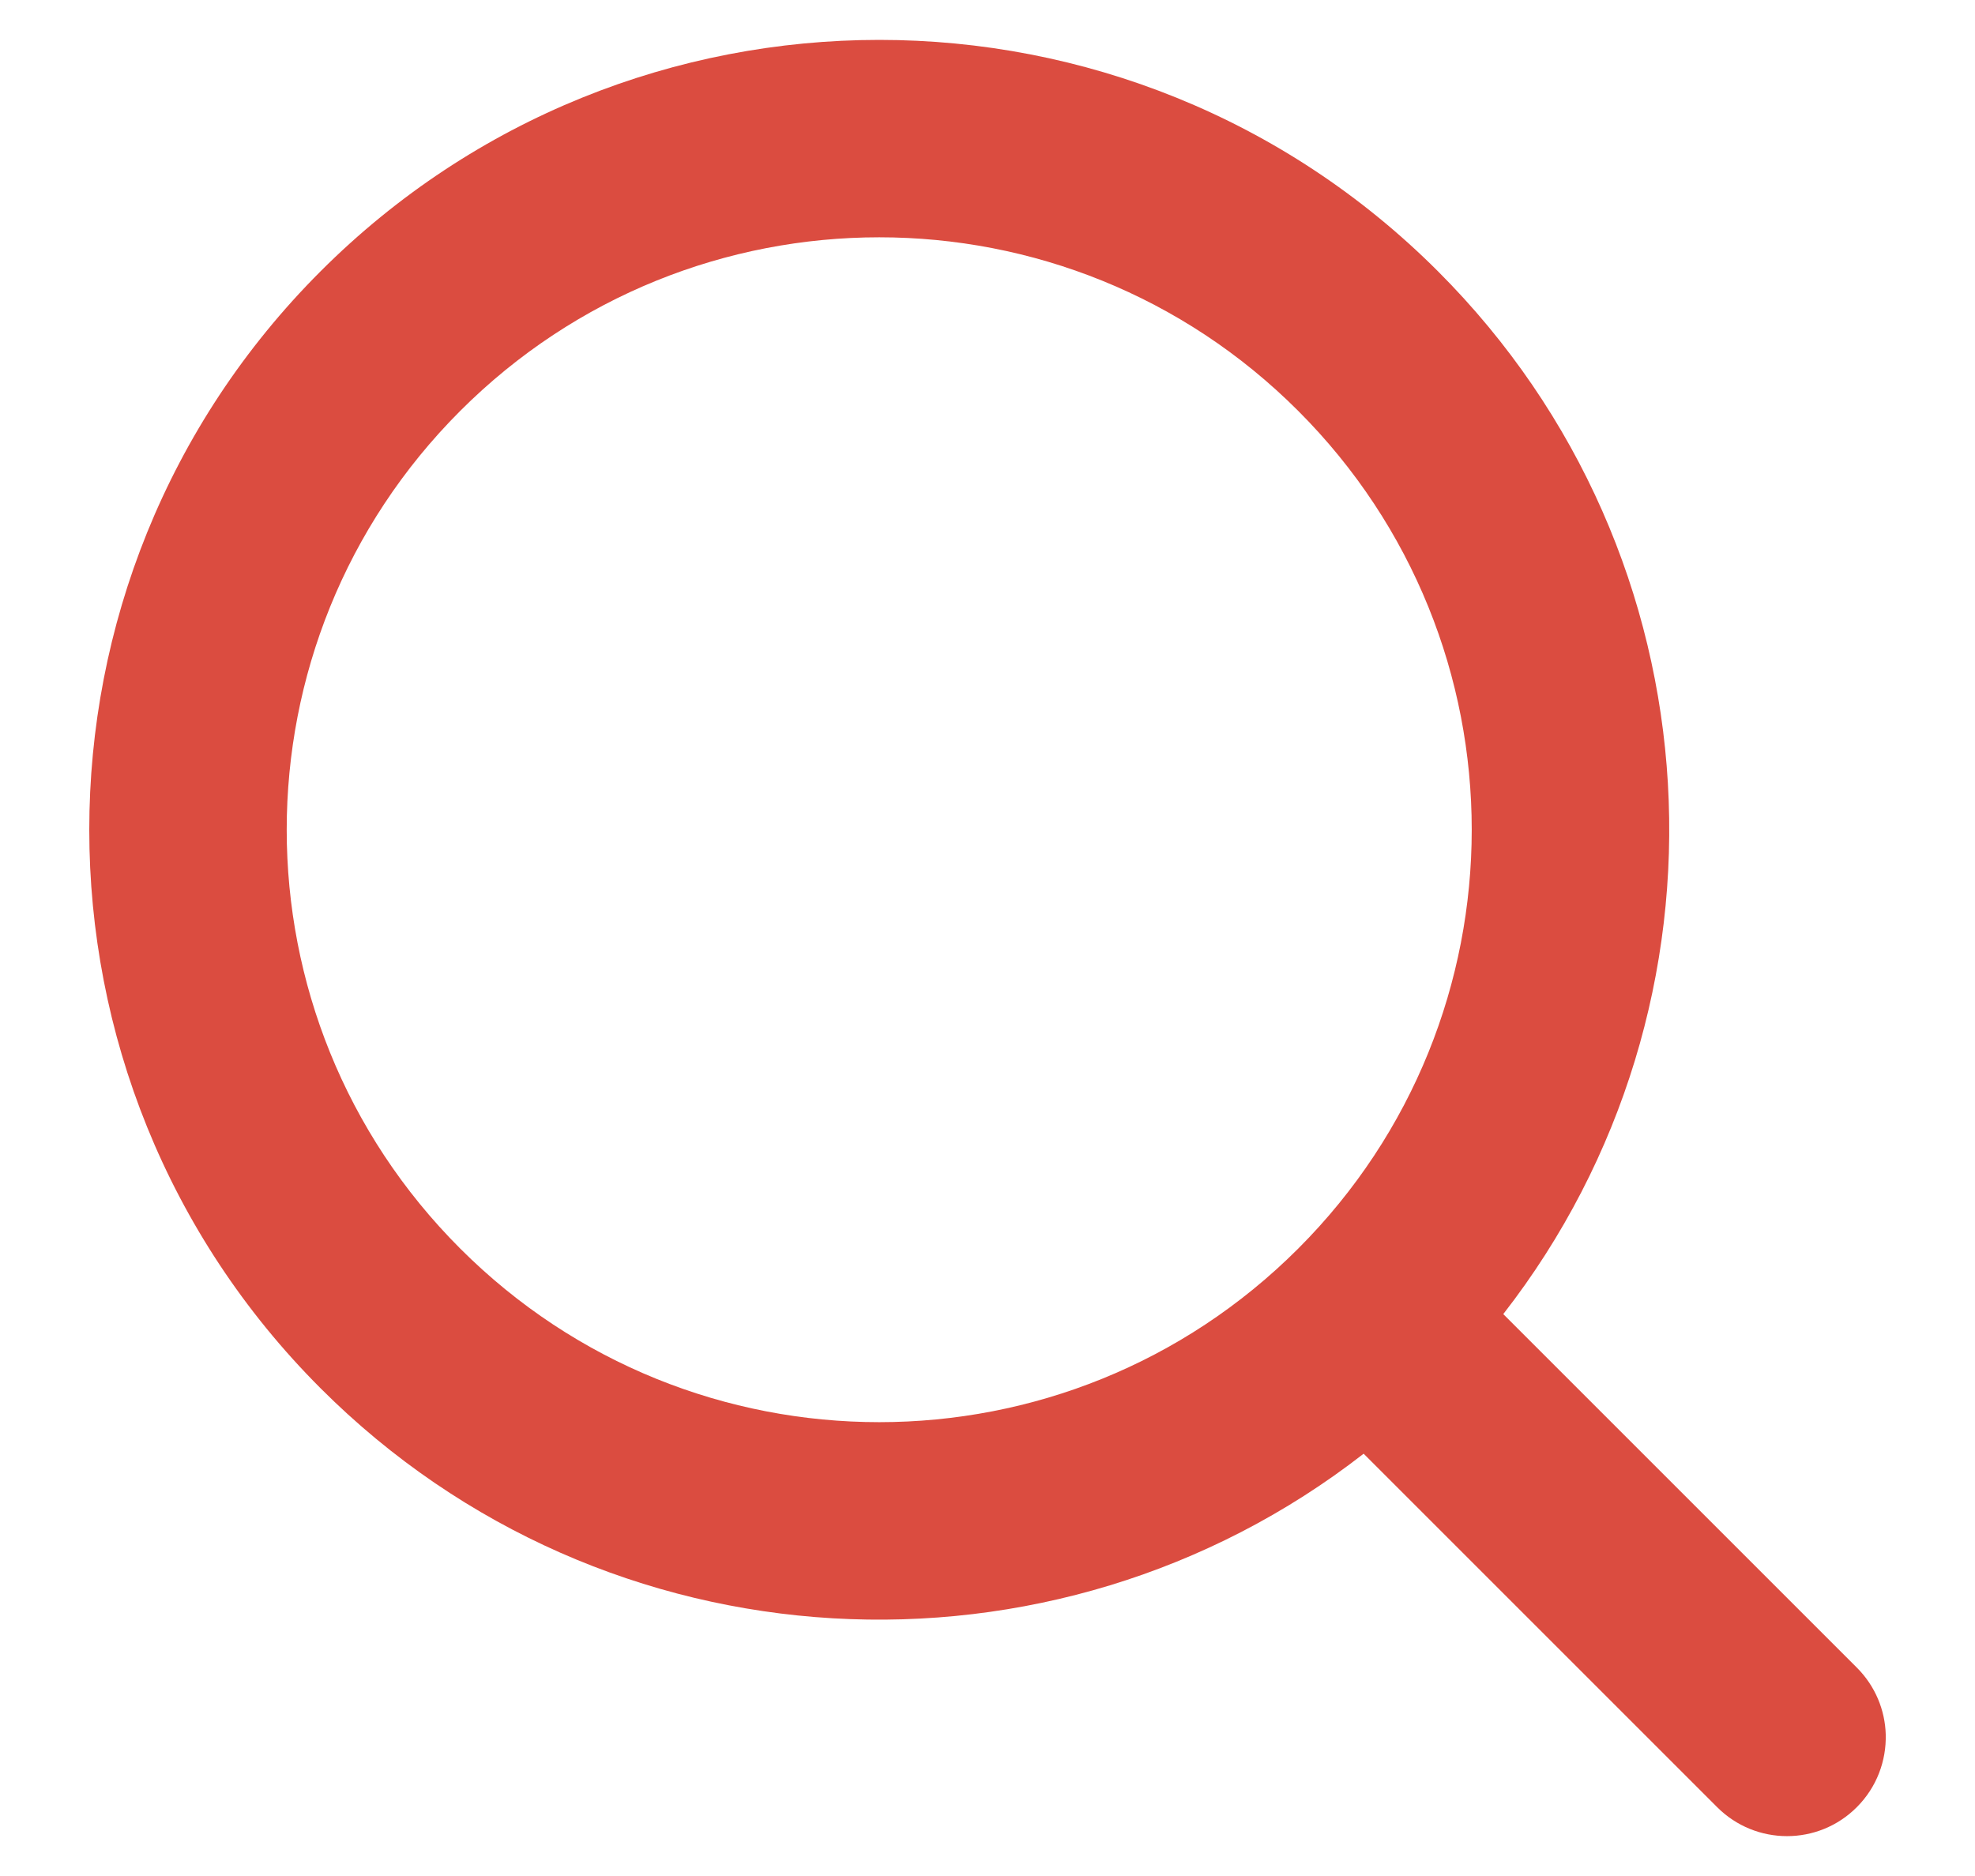
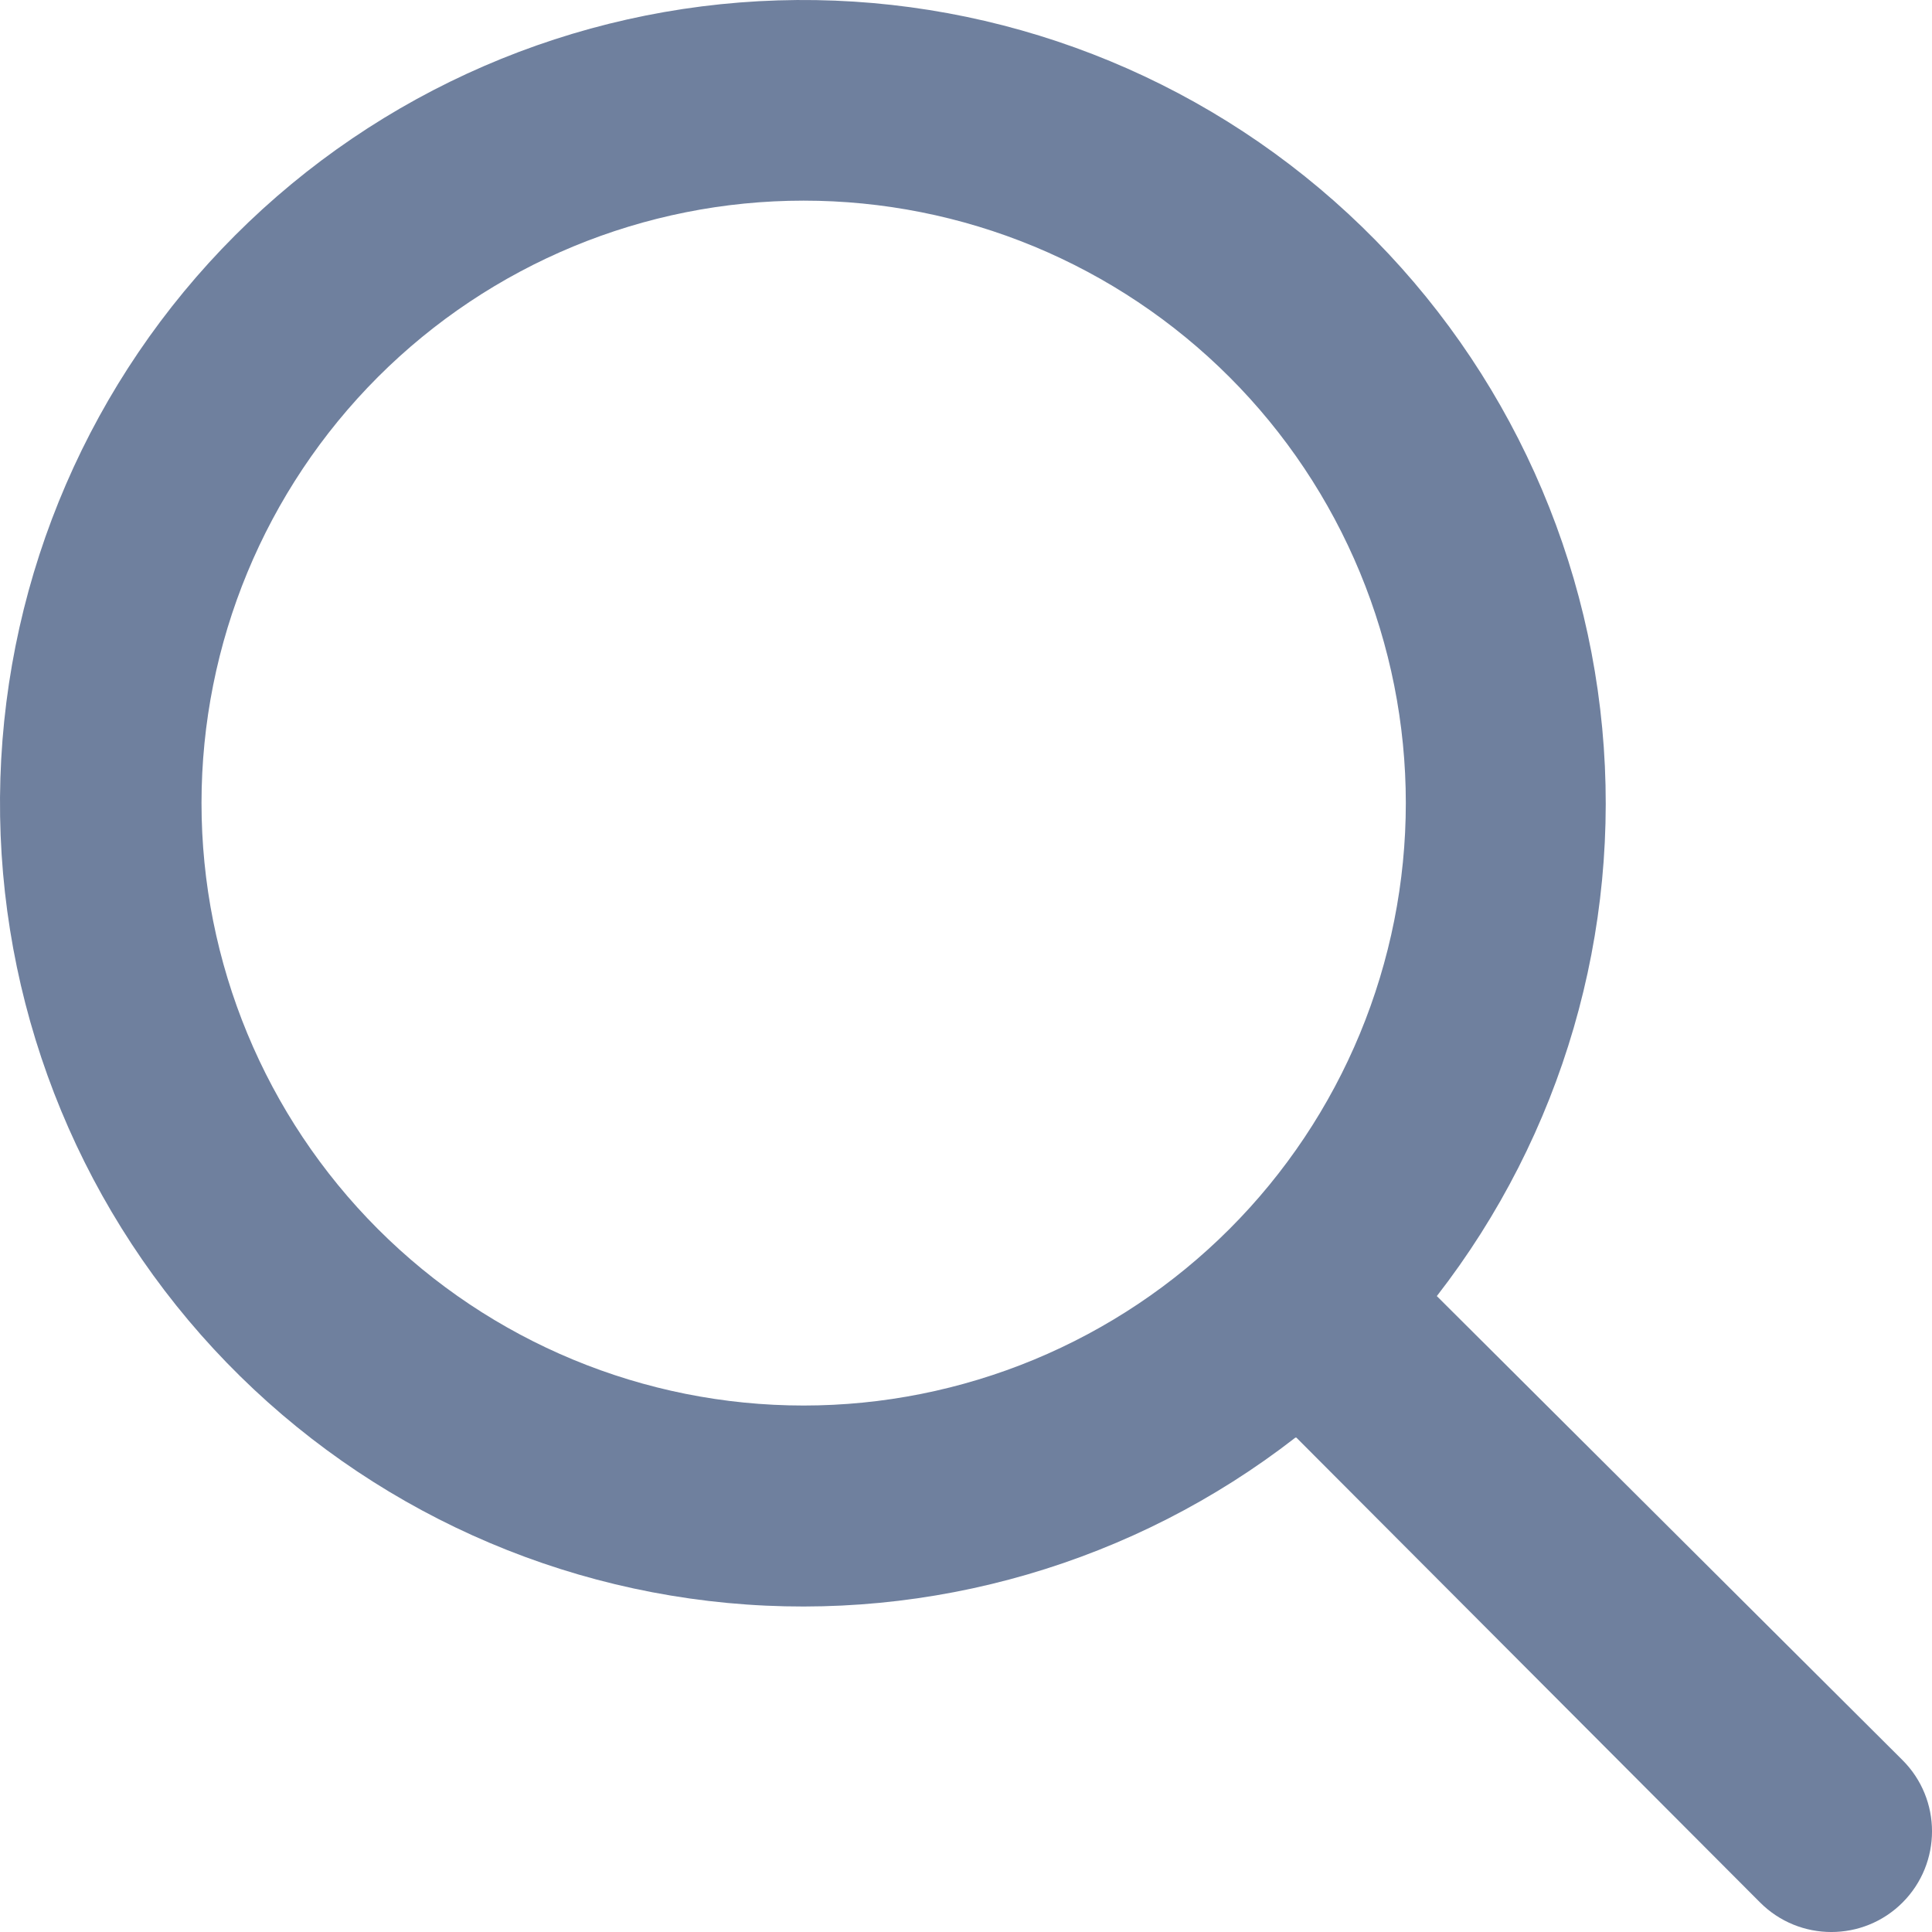
- <svg xmlns="http://www.w3.org/2000/svg" width="20" height="19" viewBox="0 0 20 19" fill="none">
-   <path id="Union" fill-rule="evenodd" clip-rule="evenodd" d="M13.809 14.723C10.671 17.166 6.132 16.946 3.247 14.061C0.123 10.937 0.123 5.871 3.247 2.747C6.371 -0.377 11.437 -0.377 14.561 2.747C17.446 5.632 17.666 10.171 15.223 13.309L18.803 16.889C18.991 17.077 19.089 17.321 19.096 17.566C19.103 17.832 19.006 18.1 18.803 18.303C18.413 18.694 17.78 18.694 17.389 18.303L13.809 14.723ZM13.146 4.161C15.49 6.505 15.489 10.303 13.146 12.646C10.803 14.989 7.005 14.99 4.661 12.646C2.317 10.303 2.318 6.504 4.661 4.161C7.004 1.818 10.803 1.817 13.146 4.161Z" fill="#DB4C40" />
+ <svg xmlns="http://www.w3.org/2000/svg" width="20" height="20" viewBox="0 0 20 20" fill="none">
+   <path d="M13.41 14.882C11.74 16.18 9.639 16.792 7.533 16.594C5.428 16.396 3.478 15.403 2.079 13.817C0.68 12.23 -0.062 10.17 0.004 8.056C0.07 5.941 0.939 3.931 2.434 2.436C3.929 0.94 5.938 0.07 8.052 0.004C10.165 -0.062 12.224 0.68 13.81 2.08C15.395 3.479 16.388 5.431 16.586 7.537C16.784 9.643 16.172 11.746 14.874 13.417L19.694 18.22C20.102 18.627 20.102 19.287 19.695 19.695C19.288 20.102 18.627 20.102 18.22 19.694L13.42 14.882H13.41ZM8.319 14.55C9.138 14.55 9.948 14.388 10.704 14.075C11.461 13.761 12.148 13.302 12.727 12.723C13.306 12.144 13.765 11.456 14.078 10.7C14.391 9.943 14.553 9.132 14.553 8.313C14.553 7.494 14.391 6.683 14.078 5.926C13.765 5.17 13.306 4.482 12.727 3.903C12.148 3.324 11.461 2.865 10.704 2.551C9.948 2.238 9.138 2.077 8.319 2.077C6.666 2.077 5.081 2.734 3.912 3.903C2.743 5.073 2.086 6.659 2.086 8.313C2.086 9.967 2.743 11.553 3.912 12.723C5.081 13.893 6.666 14.55 8.319 14.55Z" fill="#6F809E" />
</svg>
